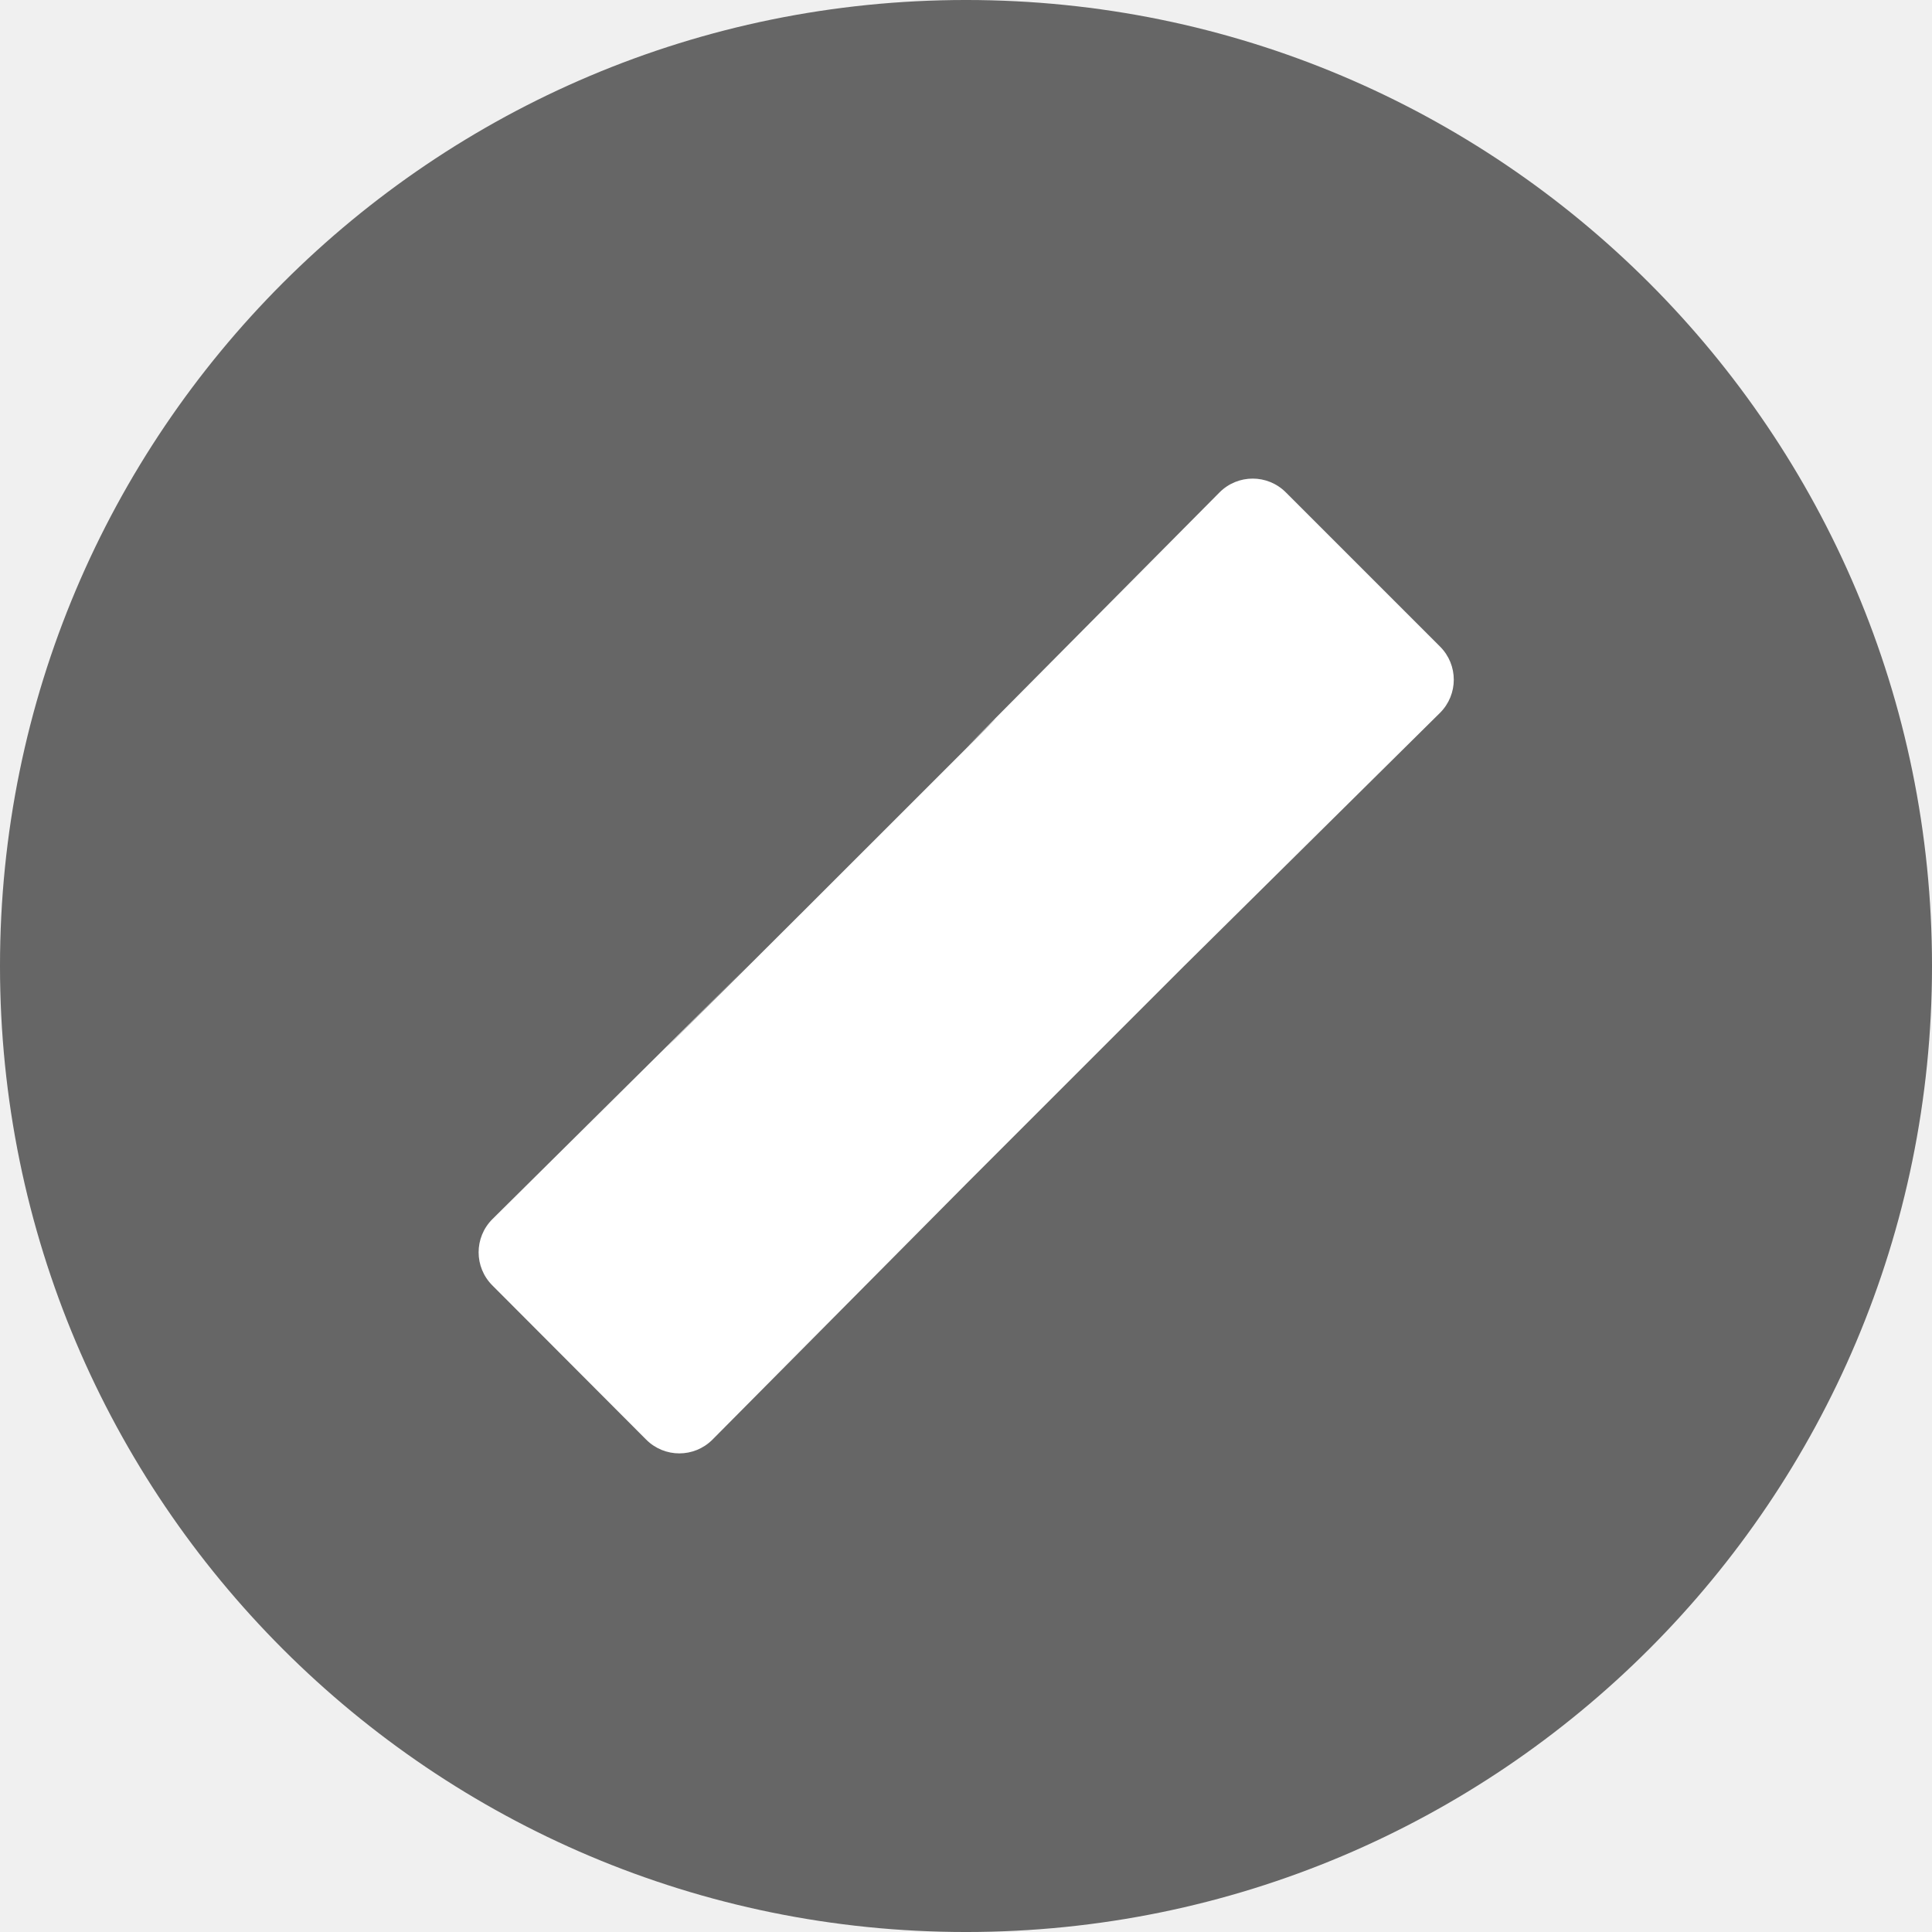
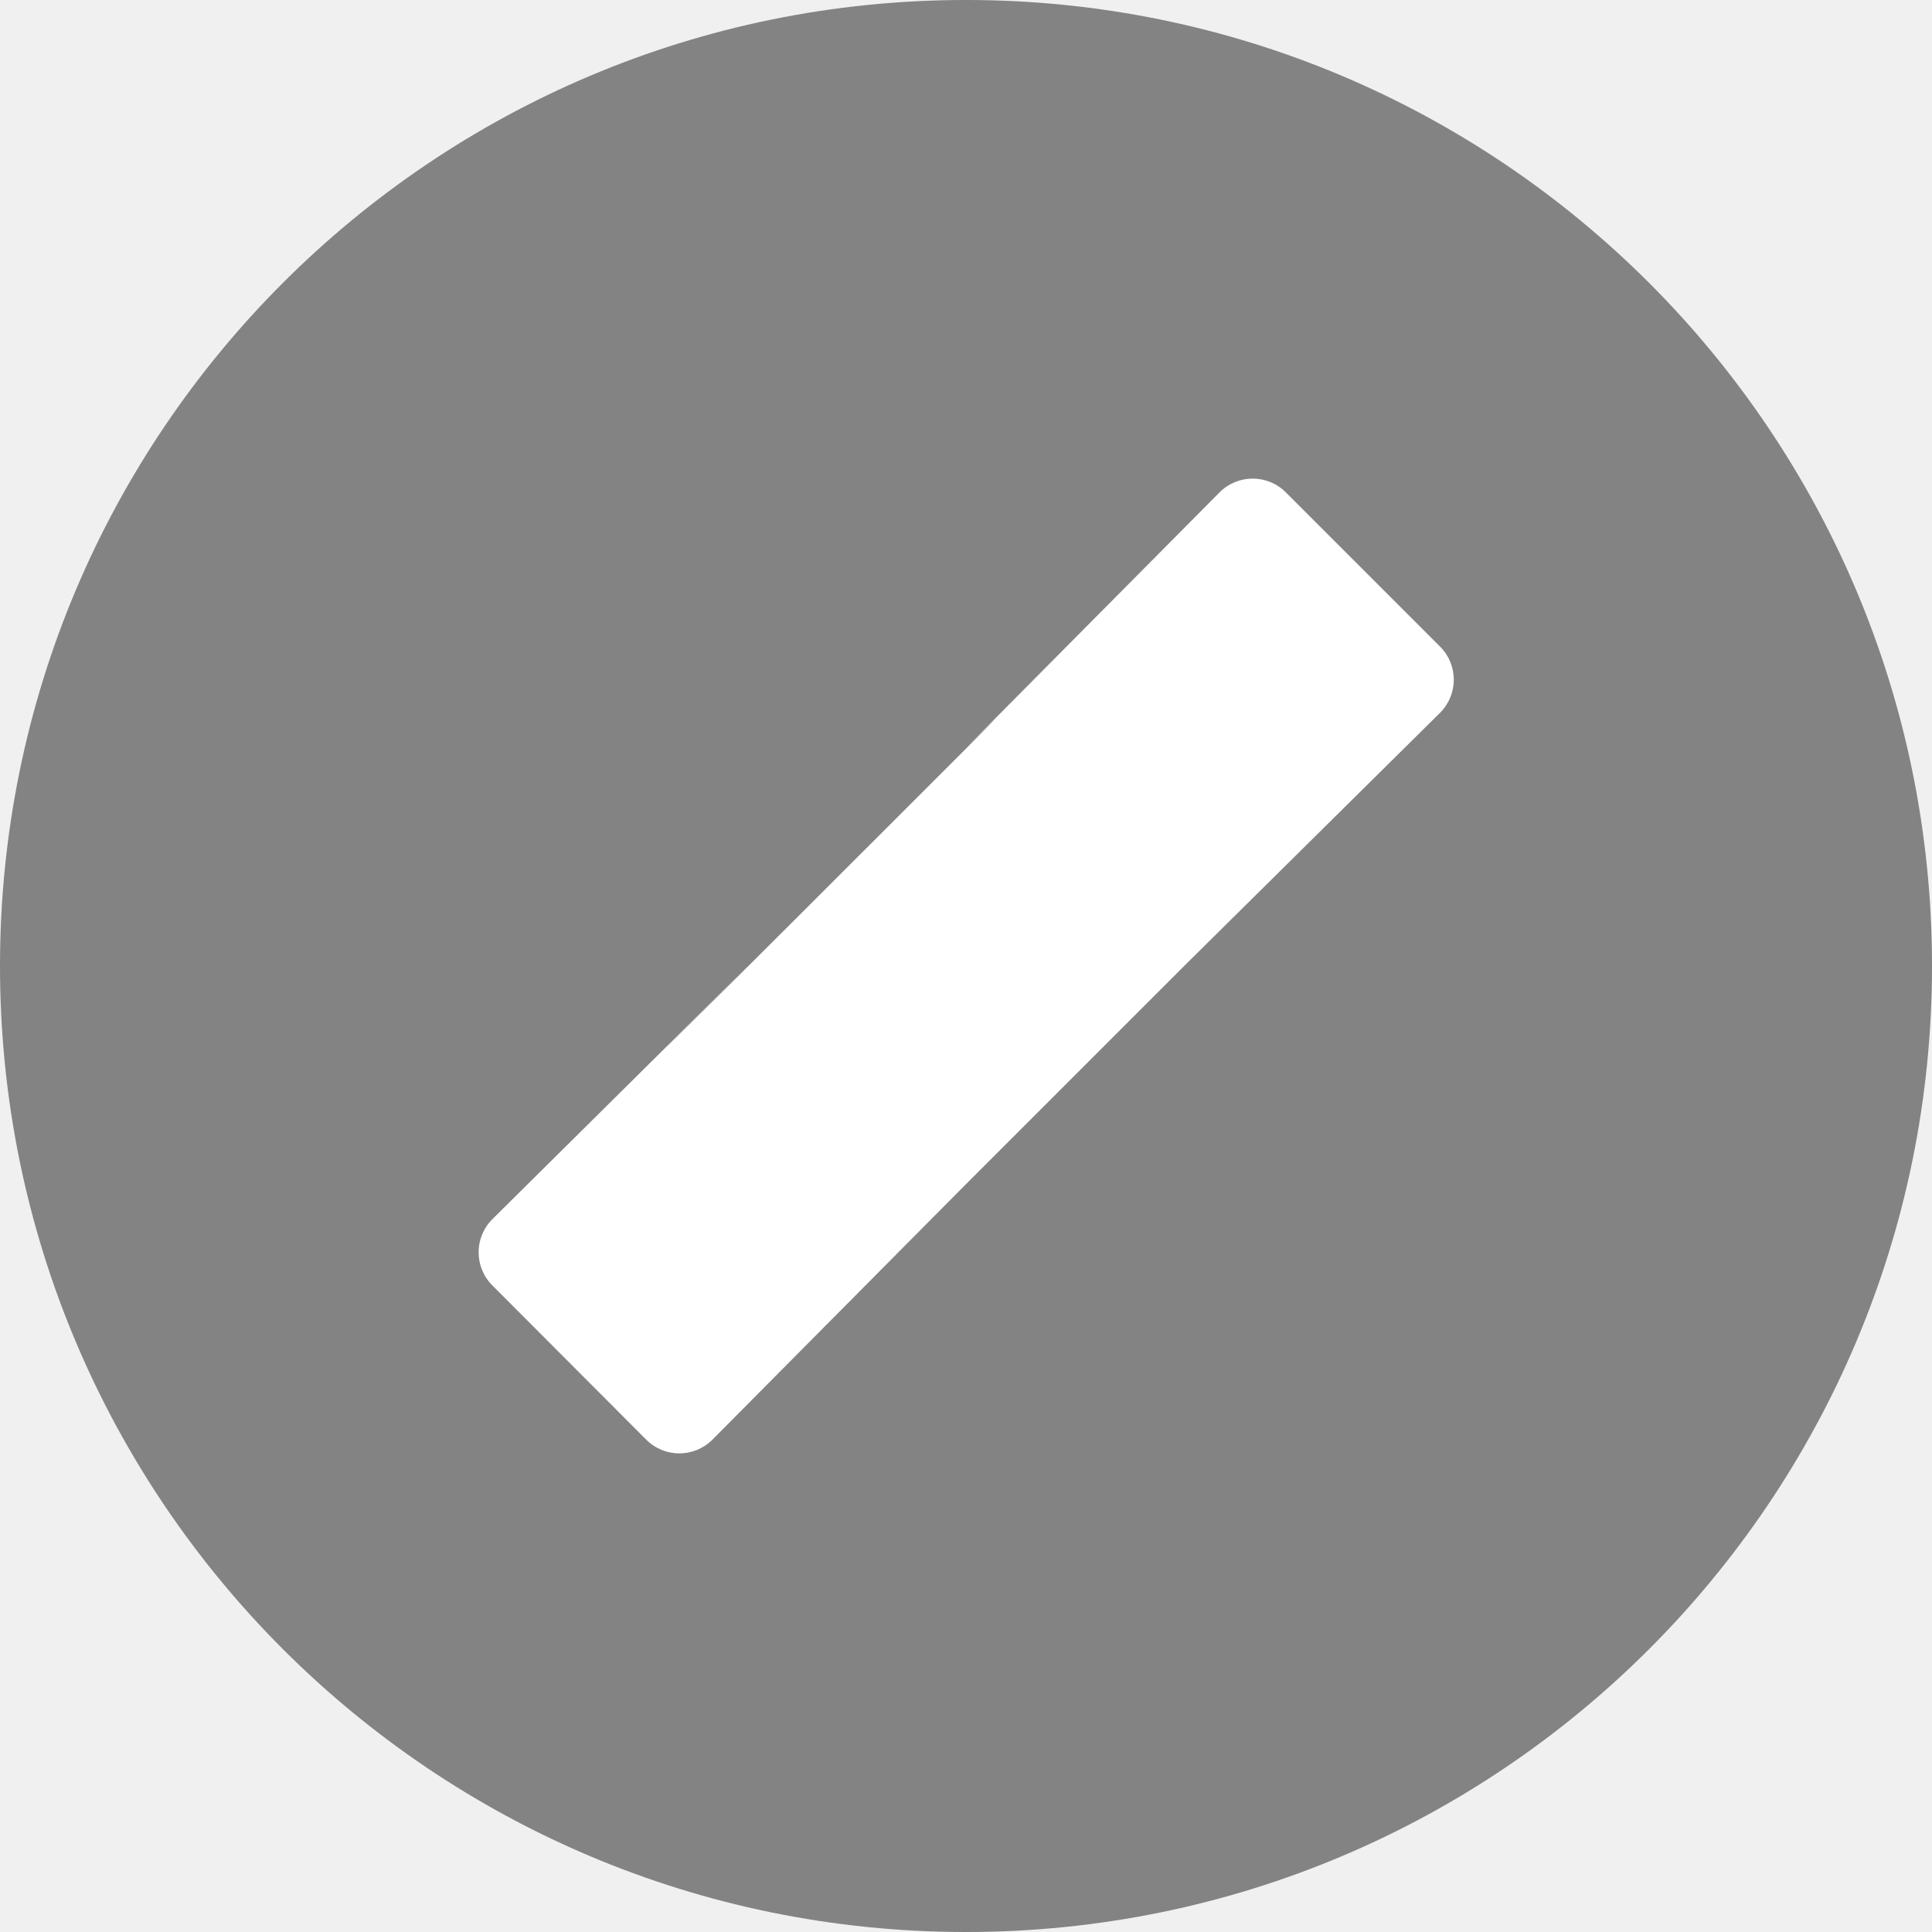
<svg xmlns="http://www.w3.org/2000/svg" width="131.233mm" height="131.233mm" viewBox="0 0 131.233 131.233" version="1.1" id="svg857">
  <defs id="defs851" />
  <g id="layer1" transform="translate(-109.0083,-167.1274)">
    <rect style="opacity:1;fill:#ffffff;fill-opacity:1;fill-rule:nonzero;stroke:#000000;stroke-width:0.1;stroke-linecap:round;stroke-linejoin:round;stroke-miterlimit:4;stroke-dasharray:none;stroke-opacity:1;paint-order:stroke markers fill" id="rect1410" width="79.379" height="74.034" x="136.537" y="195.195" />
  </g>
  <g id="layer4">
-     <path transform="translate(-109.0083,-167.1274)" style="fill:#666666;fill-opacity:1;stroke-width:0.265" d="m 174.625,167.127 c -36.248,0 -65.617,29.369 -65.617,65.617 0,36.248 29.369,65.617 65.617,65.617 36.248,0 65.617,-29.369 65.617,-65.617 0,-36.248 -29.369,-65.617 -65.617,-65.617 z m 0,80.433 -17.224,17.357 c -1.244,1.244 -3.254,1.244 -4.498,0 l -10.451,-10.477 c -1.244,-1.244 -1.244,-3.254 0,-4.498 l 17.357,-17.198 c -21.382,21.382 27.089,-26.967 14.817,-14.817 l 17.224,-17.357 c 1.244,-1.244 3.254,-1.244 4.498,0 l 10.477,10.477 c 1.244,1.244 1.244,3.254 0,4.498 l -17.383,17.198 c 10.884,-10.884 -23.191,23.191 -14.817,14.817 z" id="path2" />
+     <path transform="translate(-109.0083,-167.1274)" style="fill:#838383;fill-opacity:1;stroke-width:0.265" d="m 174.625,167.127 c -36.248,0 -65.617,29.369 -65.617,65.617 0,36.248 29.369,65.617 65.617,65.617 36.248,0 65.617,-29.369 65.617,-65.617 0,-36.248 -29.369,-65.617 -65.617,-65.617 z m 0,80.433 -17.224,17.357 c -1.244,1.244 -3.254,1.244 -4.498,0 l -10.451,-10.477 c -1.244,-1.244 -1.244,-3.254 0,-4.498 l 17.357,-17.198 c -21.382,21.382 27.089,-26.967 14.817,-14.817 l 17.224,-17.357 c 1.244,-1.244 3.254,-1.244 4.498,0 l 10.477,10.477 c 1.244,1.244 1.244,3.254 0,4.498 l -17.383,17.198 c 10.884,-10.884 -23.191,23.191 -14.817,14.817 z" id="path2" />
  </g>
</svg>
